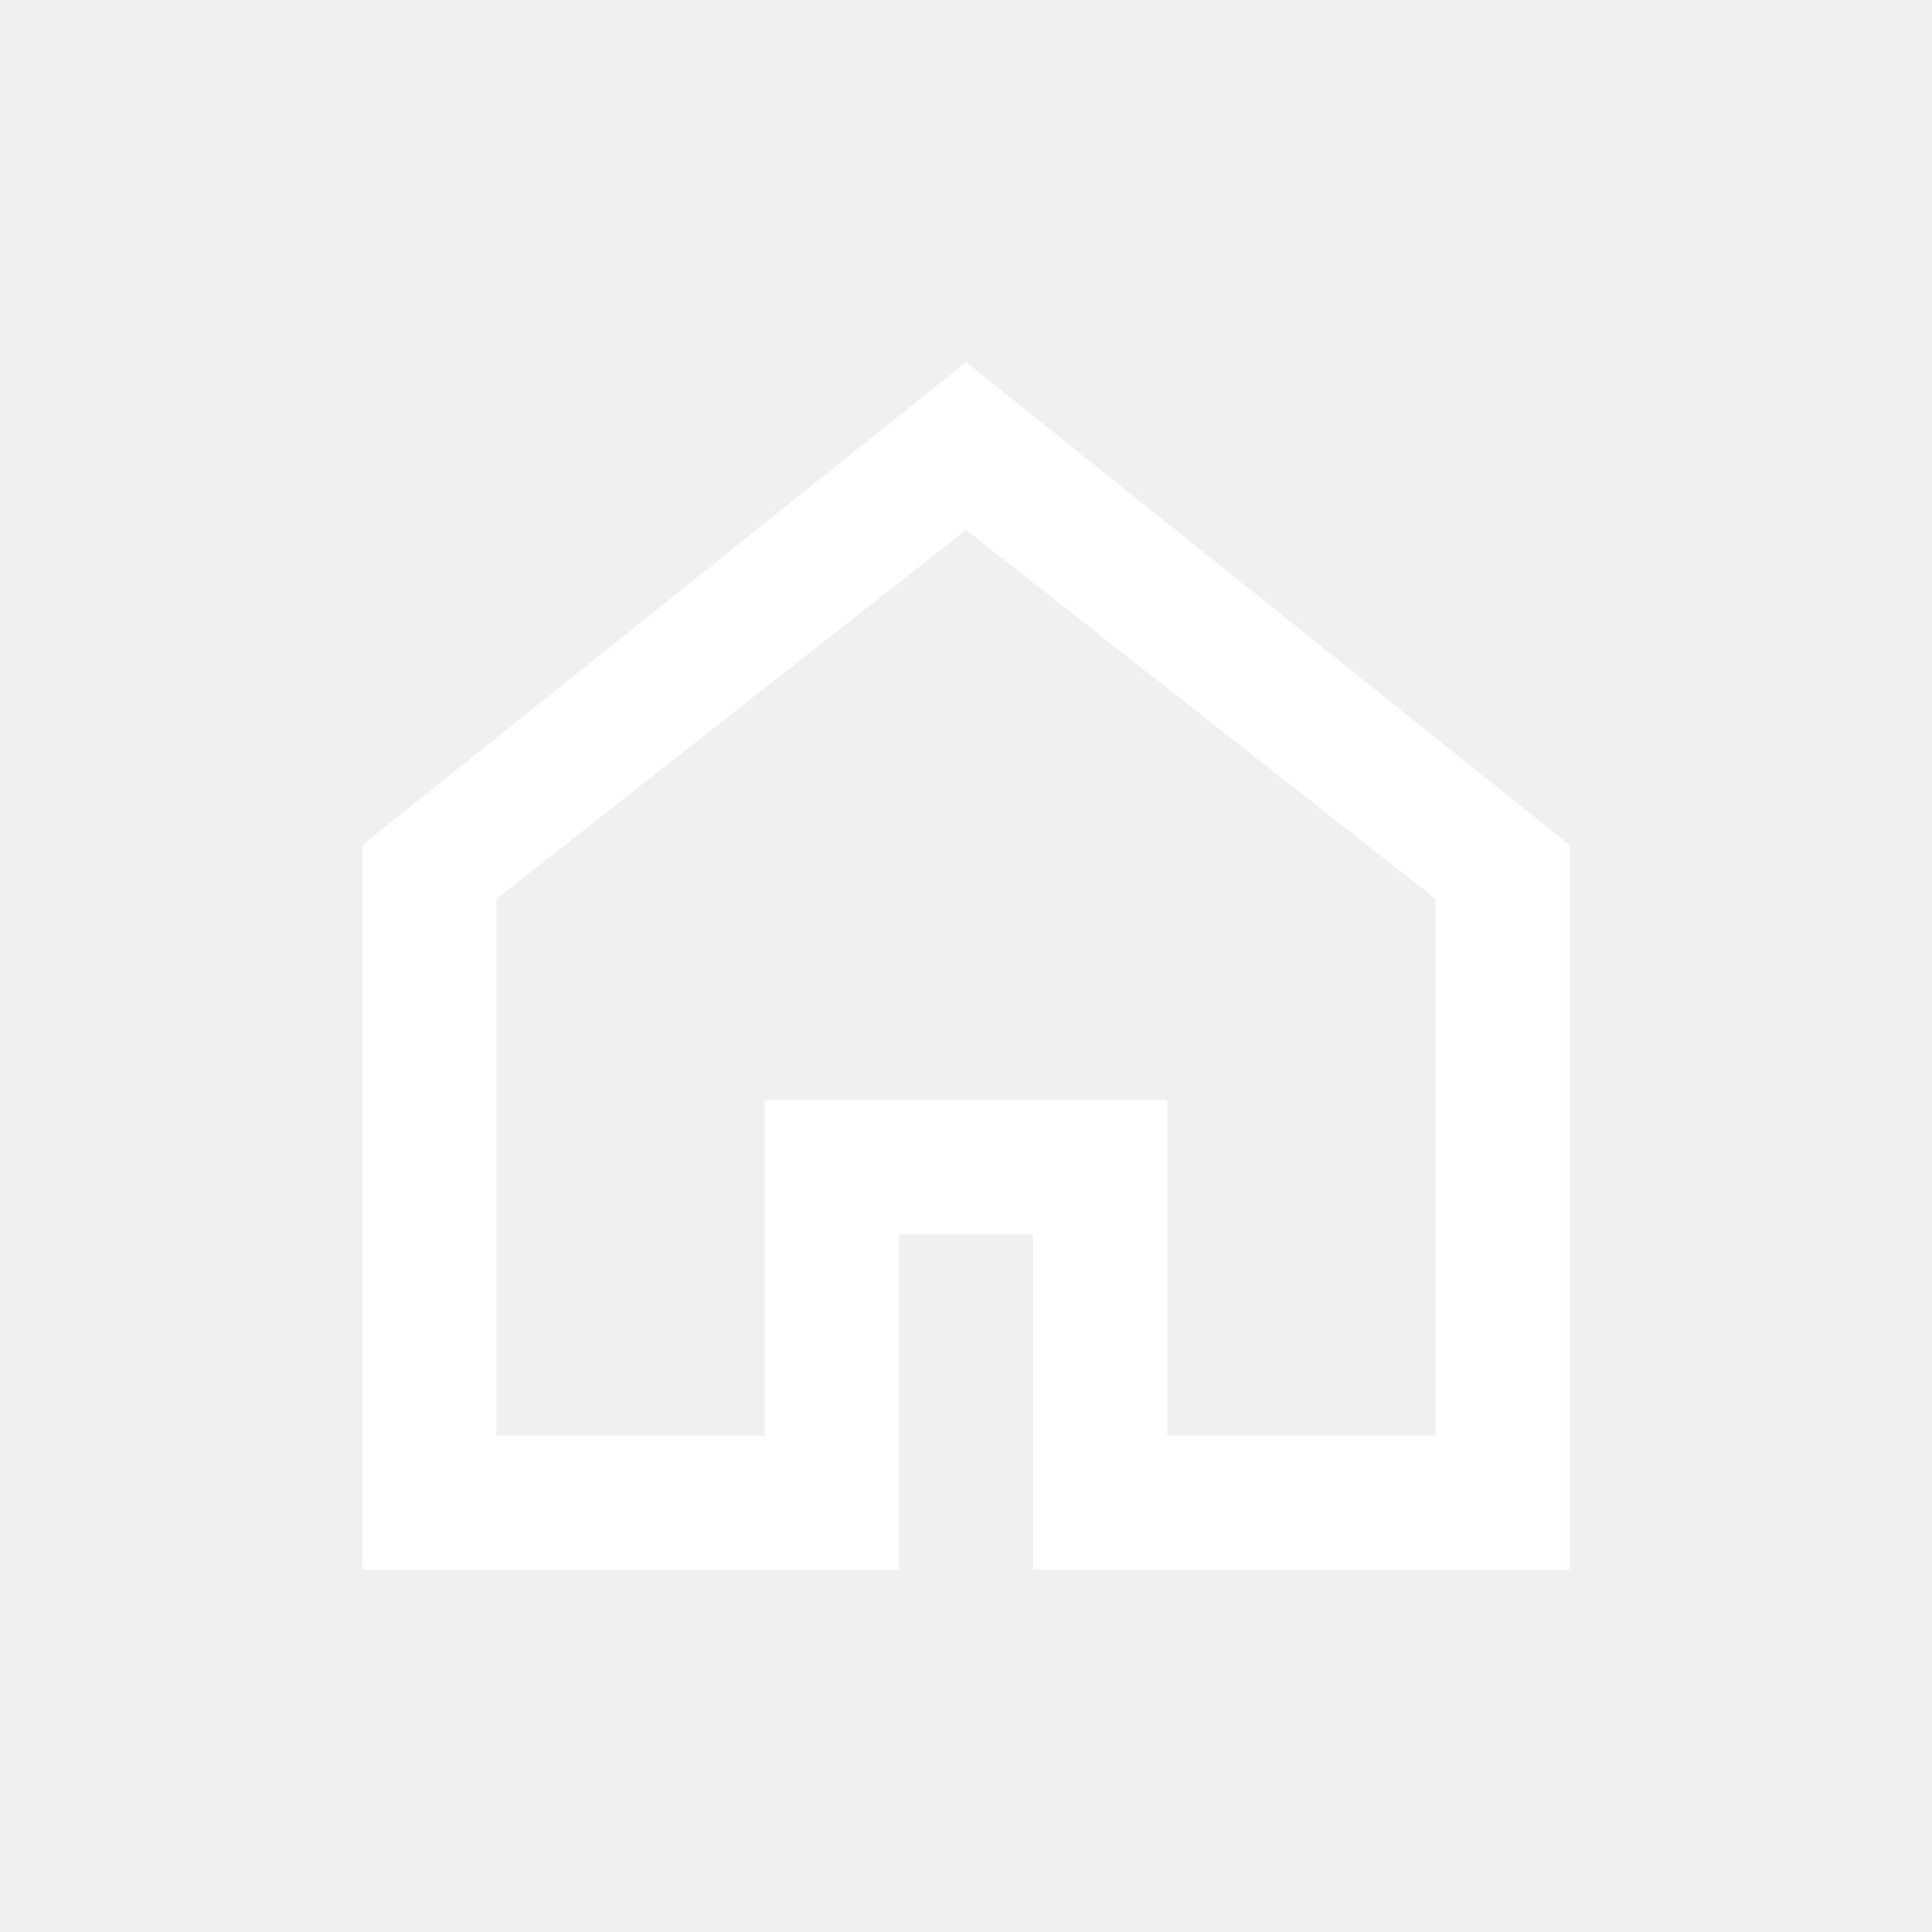
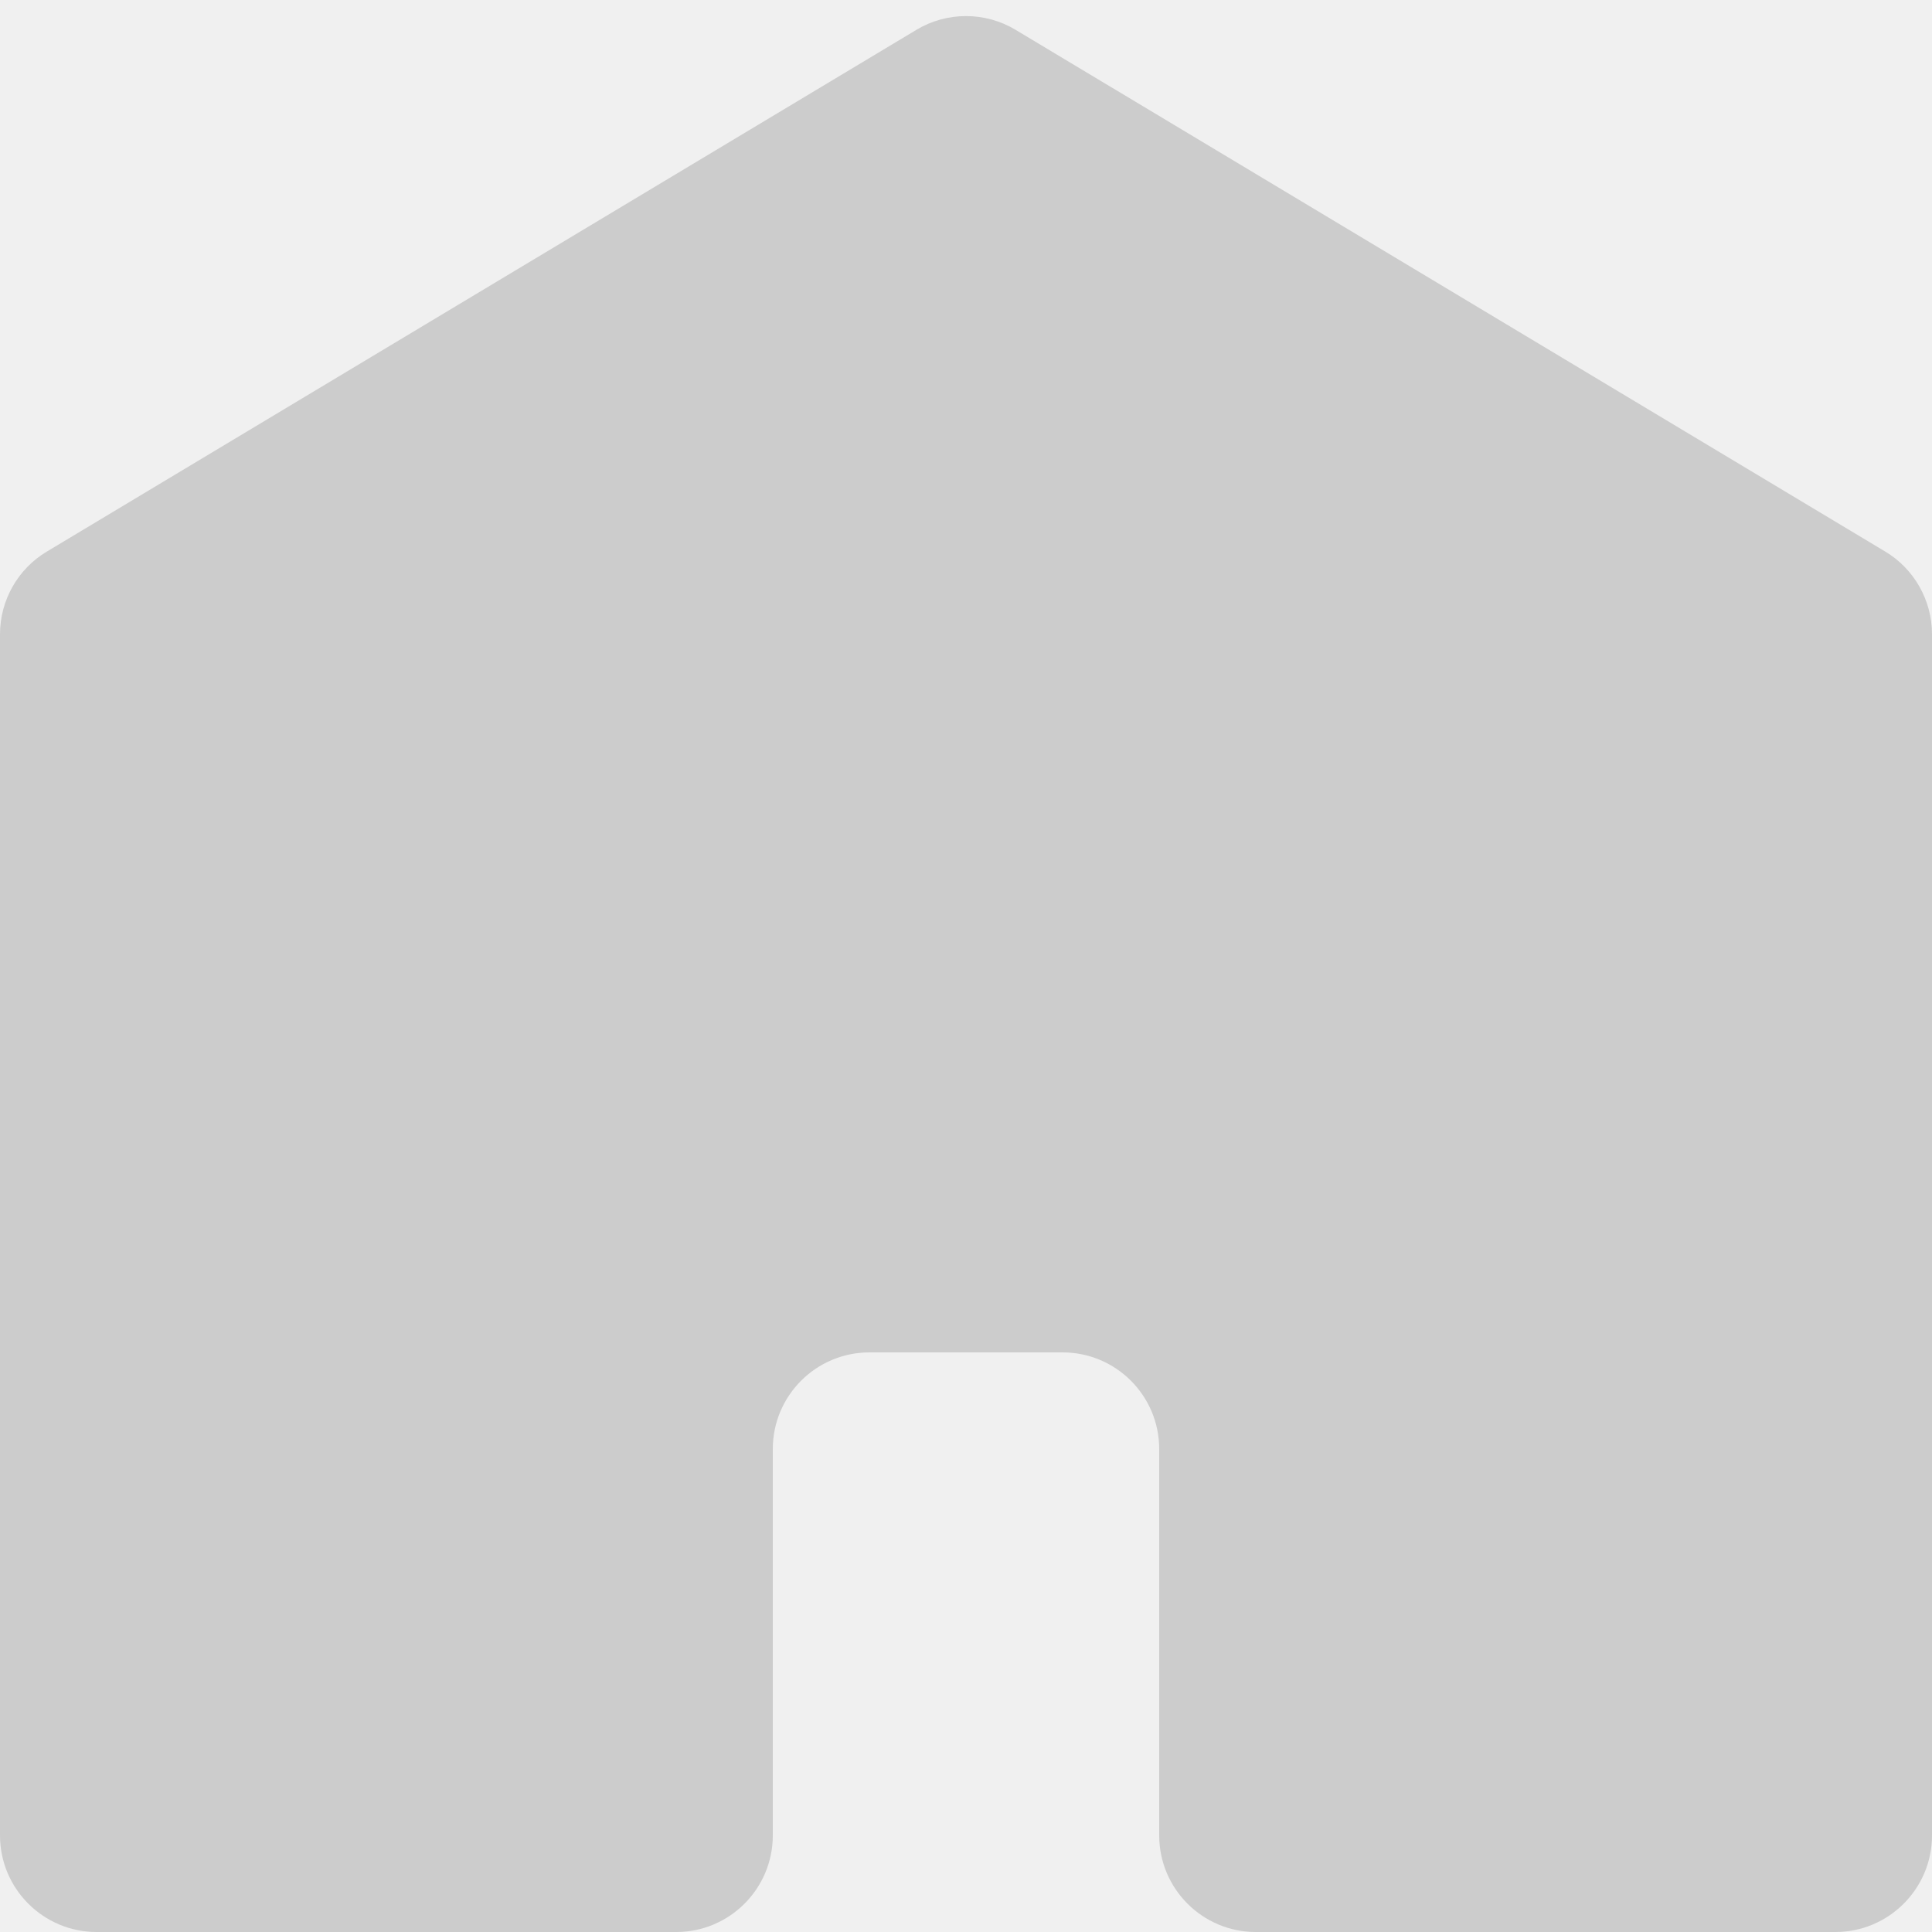
- <svg xmlns="http://www.w3.org/2000/svg" fill="#ffffff" viewBox="-51.2 -51.2 614.40 614.40" stroke="#ffffff" stroke-width="0.005">
-   <g id="SVGRepo_bgCarrier" stroke-width="0" />
-   <g id="SVGRepo_tracerCarrier" stroke-linecap="round" stroke-linejoin="round" />
-   <g id="SVGRepo_iconCarrier">
-     <path fill-rule="evenodd" d="M192,1.42108547e-14 L384,153.6 L384,384 L213.333,384 L213.333,277.333 L170.667,277.333 L170.667,384 L1.42108547e-14,384 L1.42108547e-14,153.6 L192,1.42108547e-14 Z M192,53.333 L42.667,170.667 L42.667,341.333 L128,341.333 L128,234.667 L256,234.667 L256,341.333 L341.333,341.333 L341.333,170.667 L192,53.333 Z" transform="translate(64 64)" />
-   </g>
+ <svg xmlns="http://www.w3.org/2000/svg" width="20" height="20" viewBox="0 0 20 20" fill="none">
+   <path d="M0 6.566C0 6.215 0.184 5.889 0.486 5.709L9.486 0.309C9.802 0.119 10.198 0.119 10.514 0.309L19.515 5.709C19.816 5.889 20 6.215 20 6.566V19C20 19.552 19.552 20 19 20H13C12.448 20 12 19.552 12 19V15C12 14.448 11.552 14 11 14H10H9C8.448 14 8 14.448 8 15V19C8 19.552 7.552 20 7 20H1C0.448 20 0 19.552 0 19V6.566Z" fill="#CCCCCC" />
</svg>
